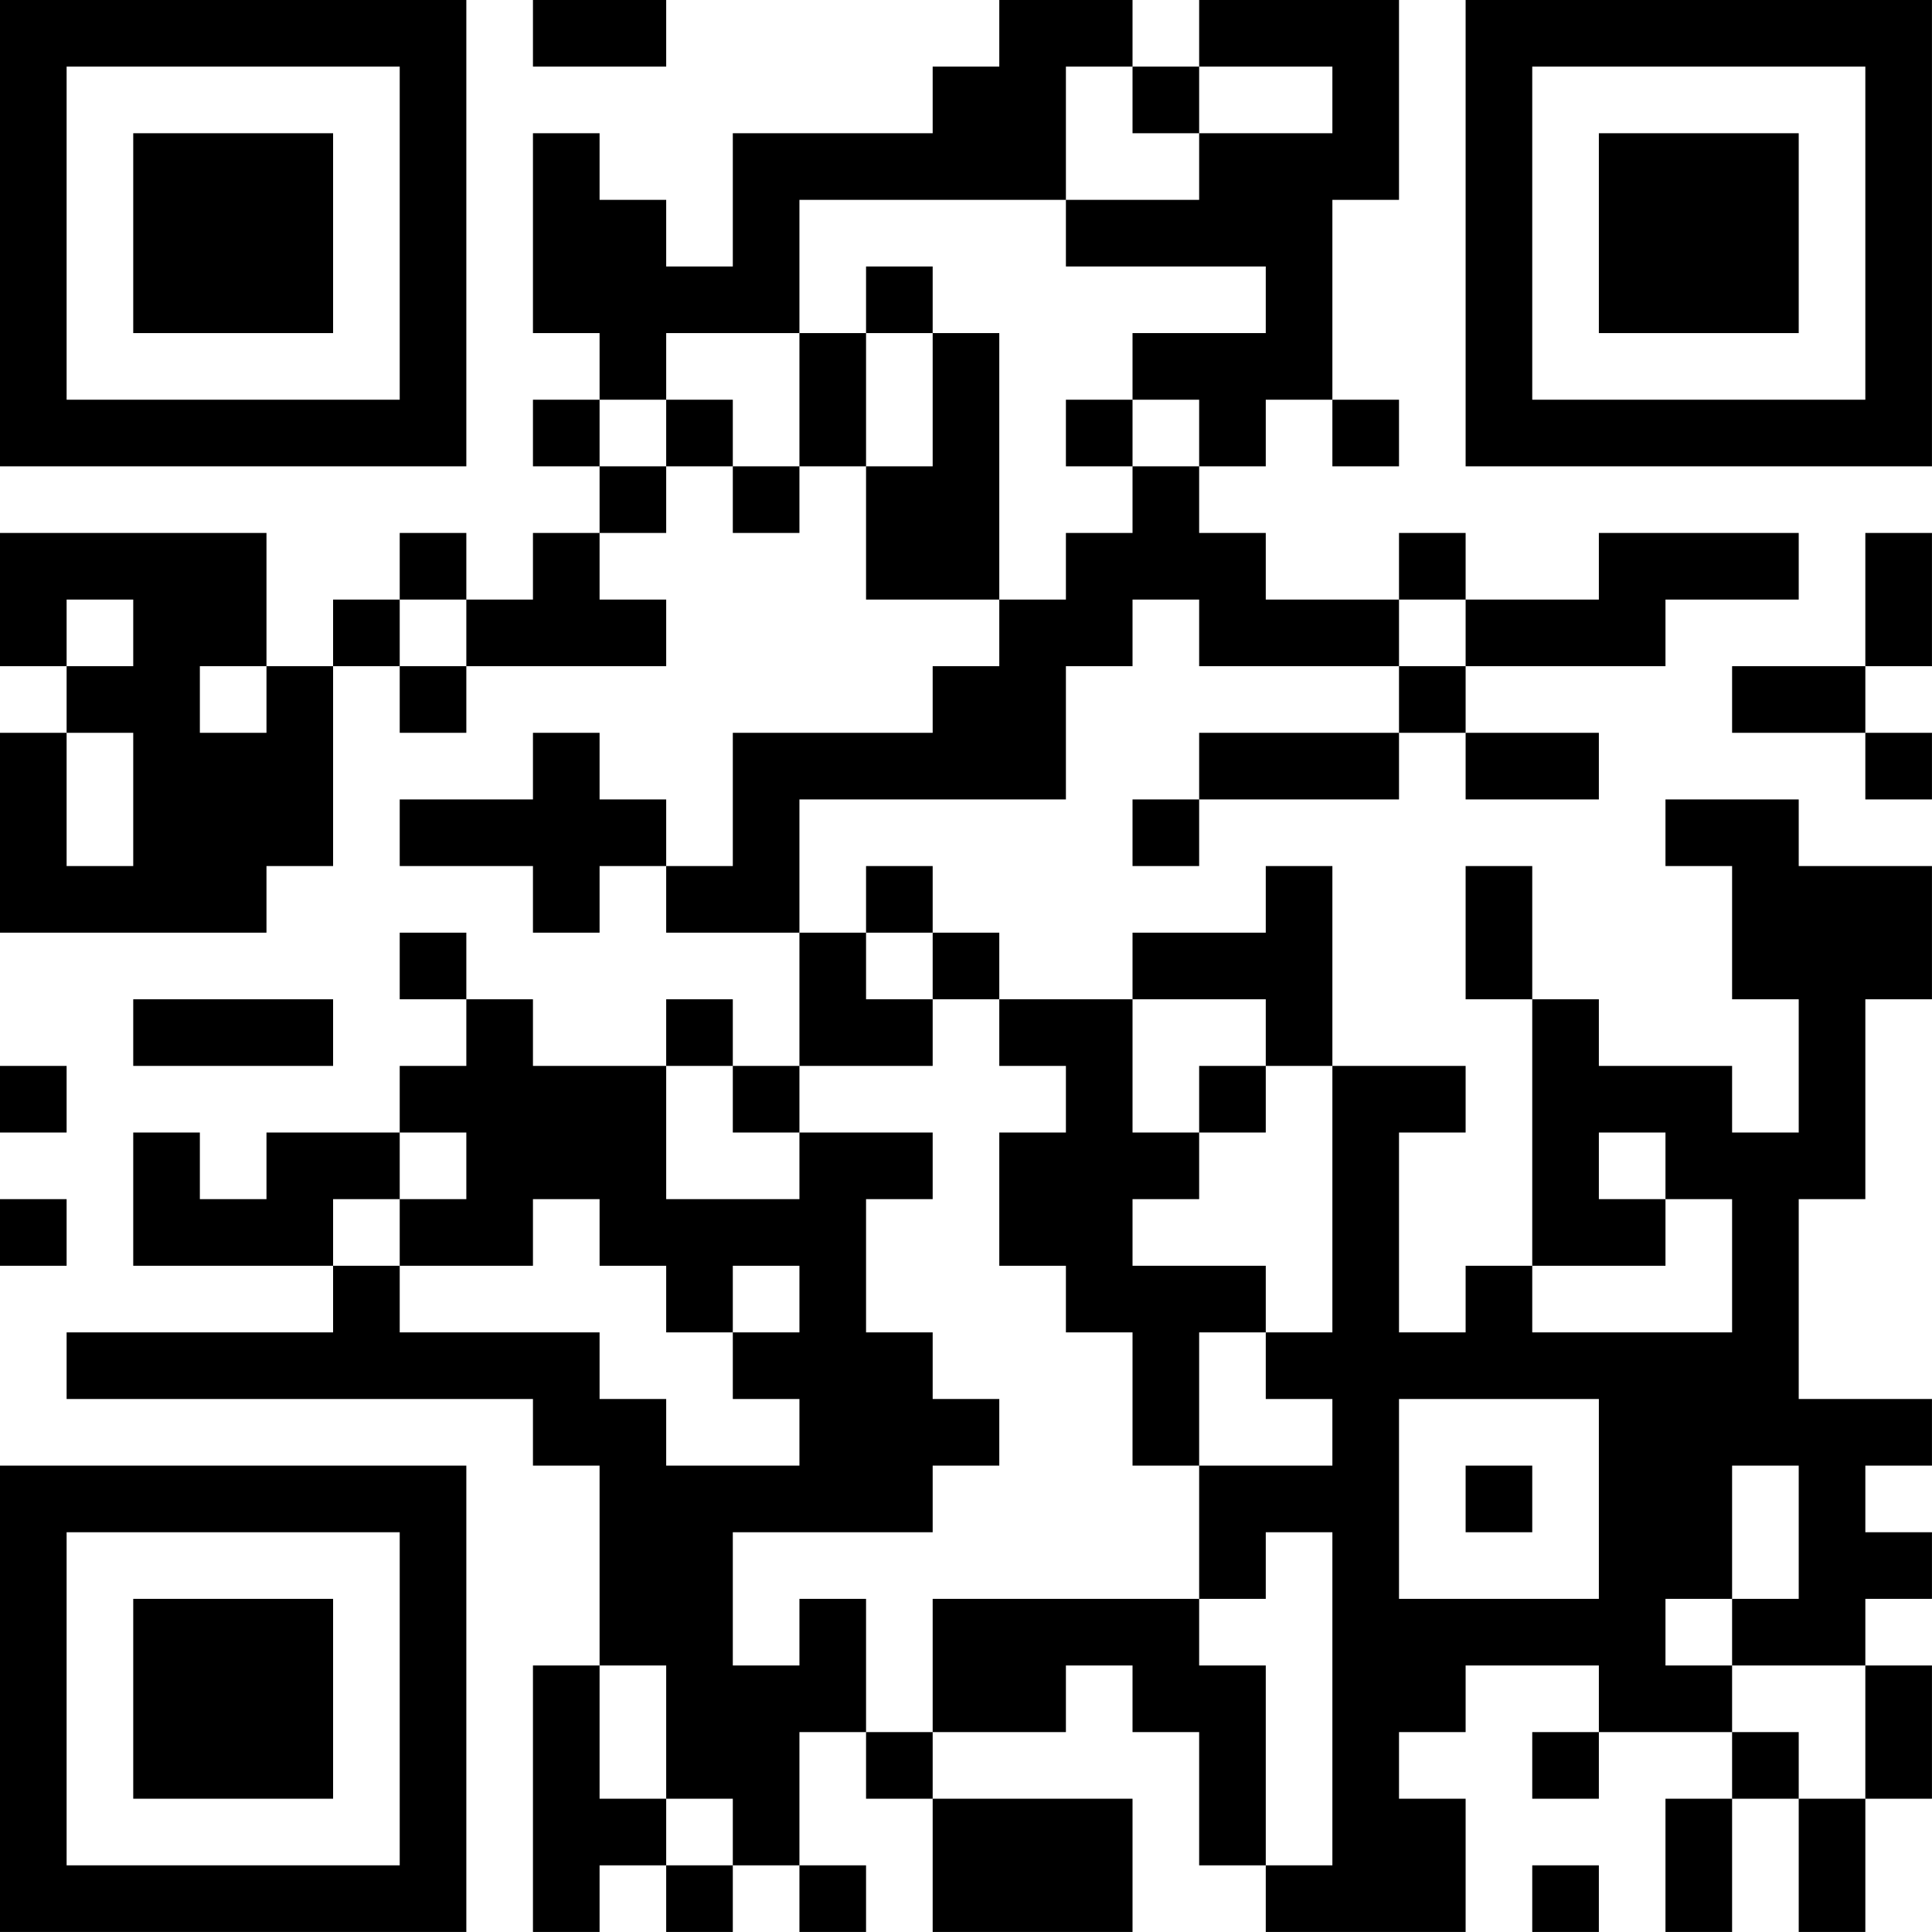
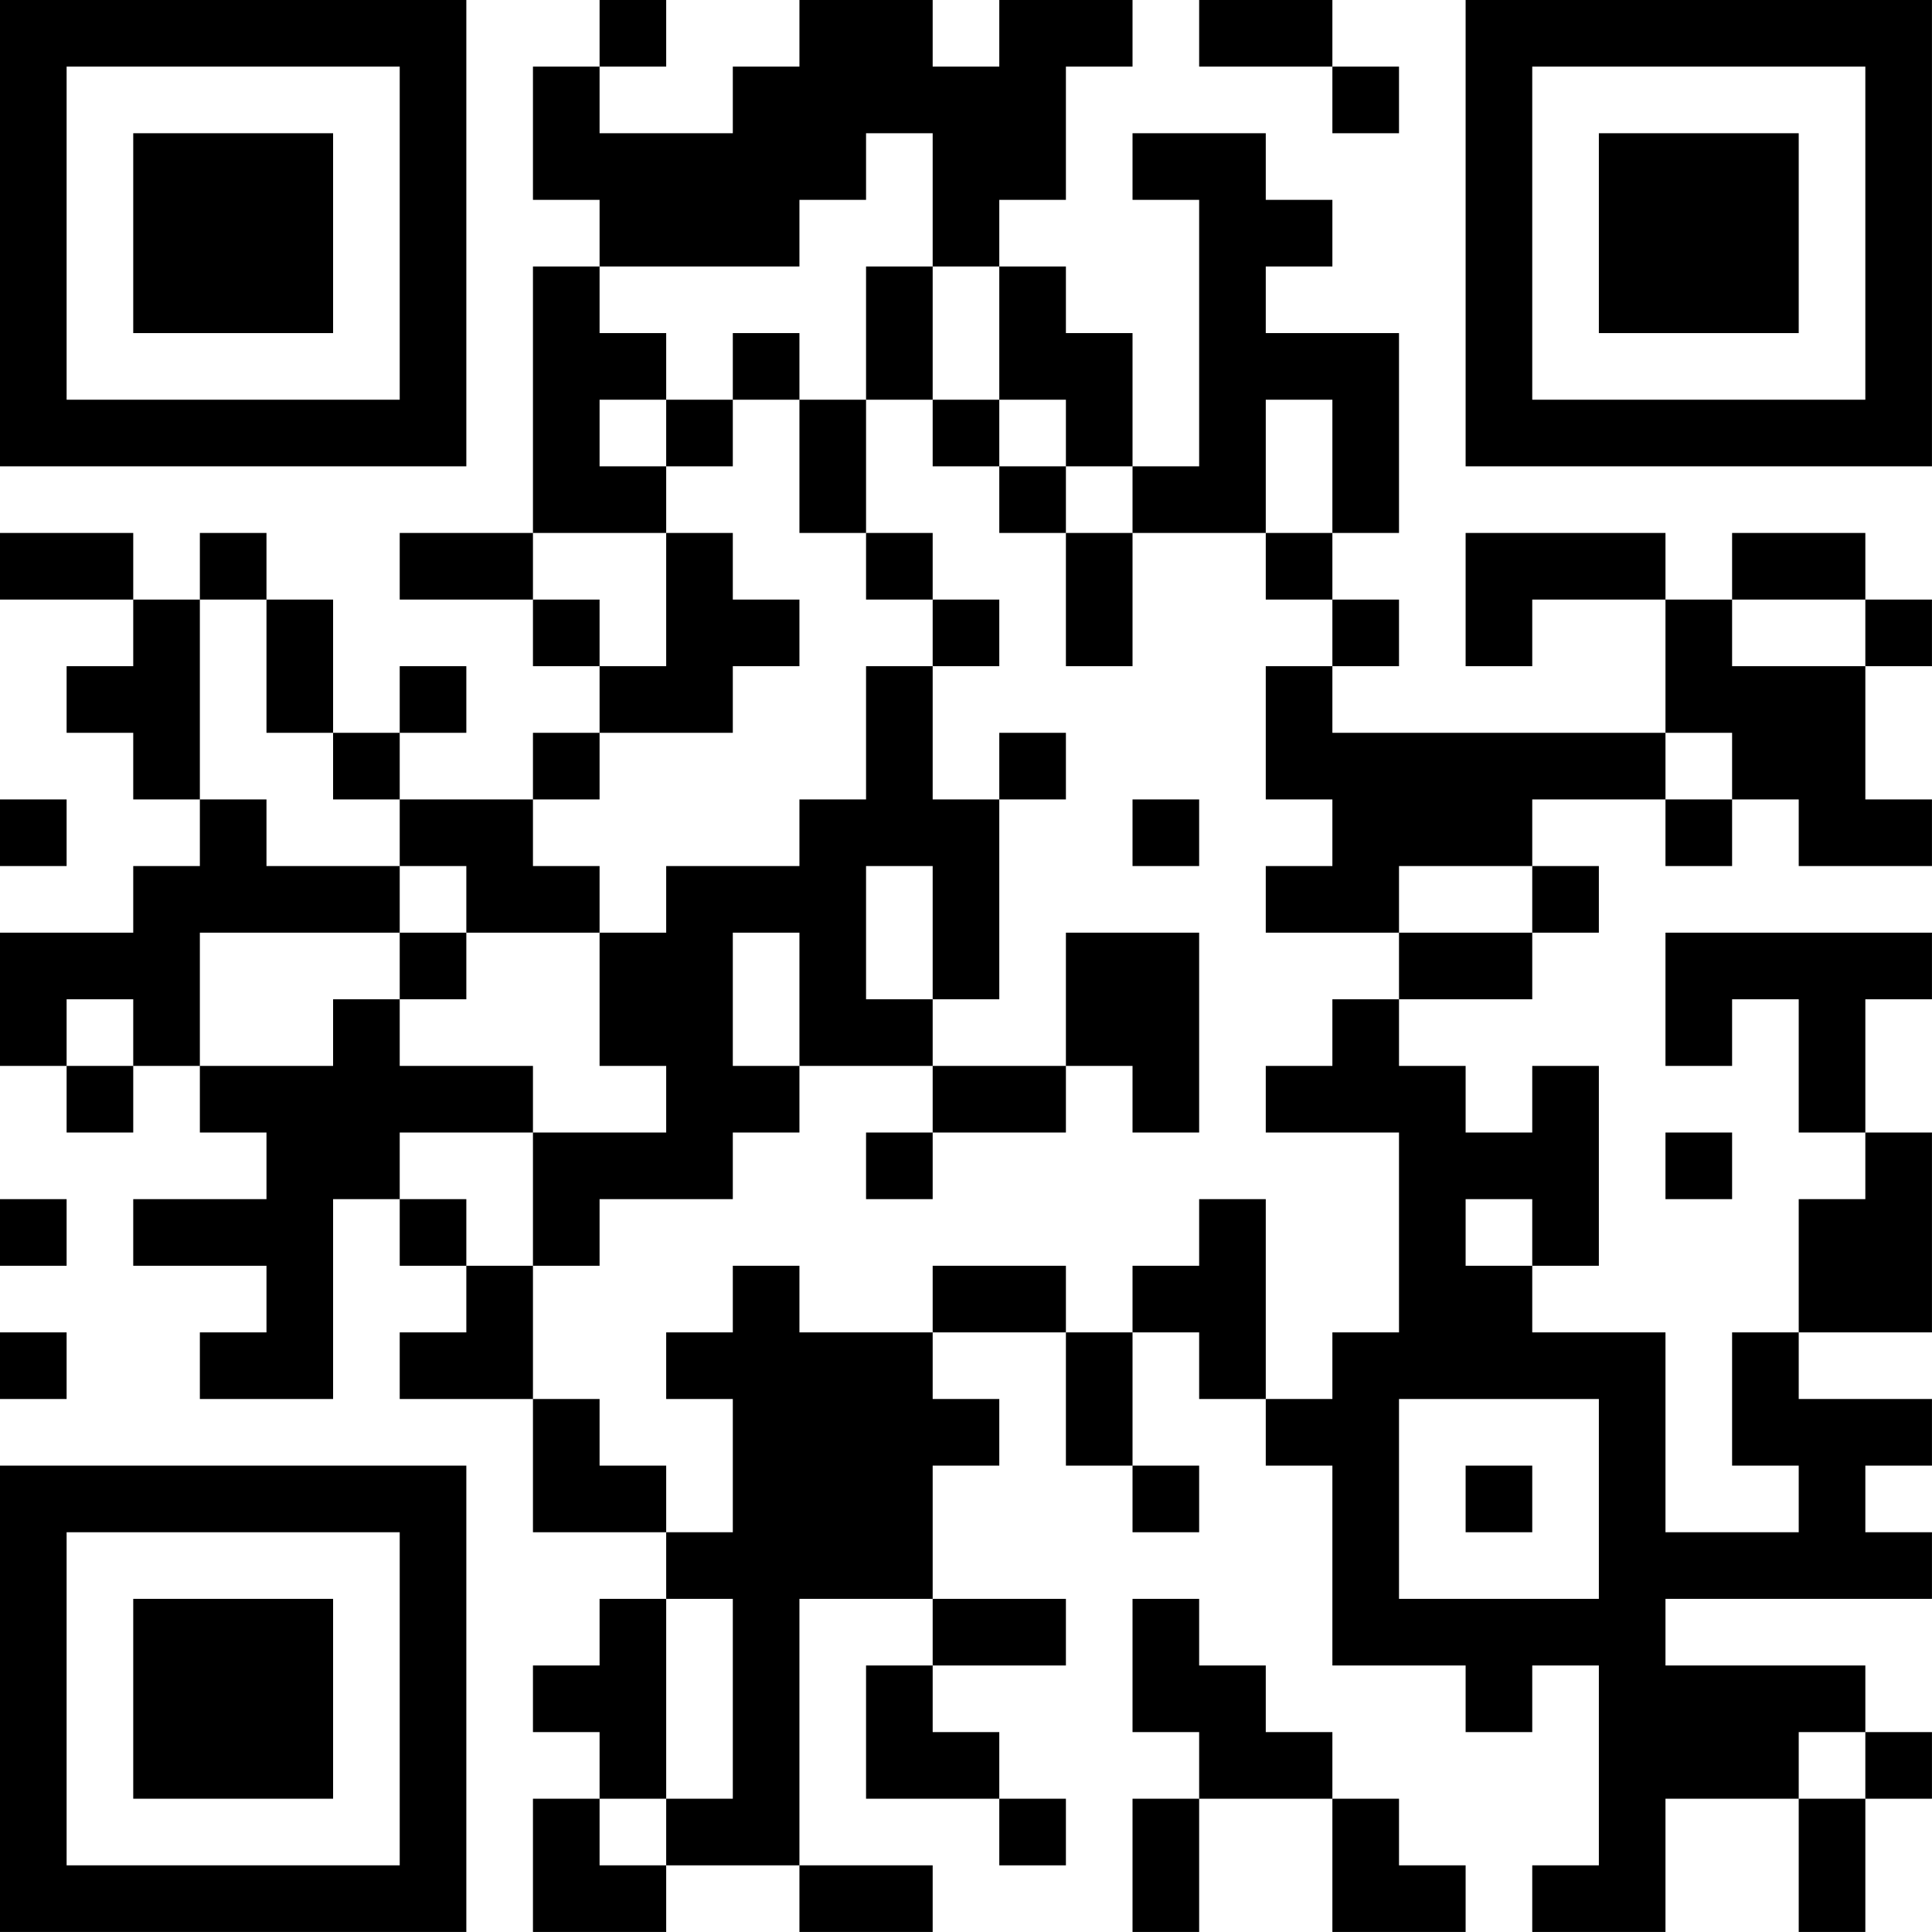
<svg xmlns="http://www.w3.org/2000/svg" version="1.1" width="500" height="500" viewBox="0 0 500 500">
  <rect x="0" y="0" width="500" height="500" fill="#ffffff" />
  <g transform="scale(17.241)">
    <g transform="translate(0,0)">
-       <path fill-rule="evenodd" d="M8 0L8 1L10 1L10 0ZM15 0L15 1L14 1L14 2L11 2L11 4L10 4L10 3L9 3L9 2L8 2L8 5L9 5L9 6L8 6L8 7L9 7L9 8L8 8L8 9L7 9L7 8L6 8L6 9L5 9L5 10L4 10L4 8L0 8L0 10L1 10L1 11L0 11L0 14L4 14L4 13L5 13L5 10L6 10L6 11L7 11L7 10L10 10L10 9L9 9L9 8L10 8L10 7L11 7L11 8L12 8L12 7L13 7L13 9L15 9L15 10L14 10L14 11L11 11L11 13L10 13L10 12L9 12L9 11L8 11L8 12L6 12L6 13L8 13L8 14L9 14L9 13L10 13L10 14L12 14L12 16L11 16L11 15L10 15L10 16L8 16L8 15L7 15L7 14L6 14L6 15L7 15L7 16L6 16L6 17L4 17L4 18L3 18L3 17L2 17L2 19L5 19L5 20L1 20L1 21L8 21L8 22L9 22L9 25L8 25L8 29L9 29L9 28L10 28L10 29L11 29L11 28L12 28L12 29L13 29L13 28L12 28L12 26L13 26L13 27L14 27L14 29L17 29L17 27L14 27L14 26L16 26L16 25L17 25L17 26L18 26L18 28L19 28L19 29L22 29L22 27L21 27L21 26L22 26L22 25L24 25L24 26L23 26L23 27L24 27L24 26L26 26L26 27L25 27L25 29L26 29L26 27L27 27L27 29L28 29L28 27L29 27L29 25L28 25L28 24L29 24L29 23L28 23L28 22L29 22L29 21L27 21L27 18L28 18L28 15L29 15L29 13L27 13L27 12L25 12L25 13L26 13L26 15L27 15L27 17L26 17L26 16L24 16L24 15L23 15L23 13L22 13L22 15L23 15L23 19L22 19L22 20L21 20L21 17L22 17L22 16L20 16L20 13L19 13L19 14L17 14L17 15L15 15L15 14L14 14L14 13L13 13L13 14L12 14L12 12L16 12L16 10L17 10L17 9L18 9L18 10L21 10L21 11L18 11L18 12L17 12L17 13L18 13L18 12L21 12L21 11L22 11L22 12L24 12L24 11L22 11L22 10L25 10L25 9L27 9L27 8L24 8L24 9L22 9L22 8L21 8L21 9L19 9L19 8L18 8L18 7L19 7L19 6L20 6L20 7L21 7L21 6L20 6L20 3L21 3L21 0L18 0L18 1L17 1L17 0ZM16 1L16 3L12 3L12 5L10 5L10 6L9 6L9 7L10 7L10 6L11 6L11 7L12 7L12 5L13 5L13 7L14 7L14 5L15 5L15 9L16 9L16 8L17 8L17 7L18 7L18 6L17 6L17 5L19 5L19 4L16 4L16 3L18 3L18 2L20 2L20 1L18 1L18 2L17 2L17 1ZM13 4L13 5L14 5L14 4ZM16 6L16 7L17 7L17 6ZM28 8L28 10L26 10L26 11L28 11L28 12L29 12L29 11L28 11L28 10L29 10L29 8ZM1 9L1 10L2 10L2 9ZM6 9L6 10L7 10L7 9ZM21 9L21 10L22 10L22 9ZM3 10L3 11L4 11L4 10ZM1 11L1 13L2 13L2 11ZM13 14L13 15L14 15L14 16L12 16L12 17L11 17L11 16L10 16L10 18L12 18L12 17L14 17L14 18L13 18L13 20L14 20L14 21L15 21L15 22L14 22L14 23L11 23L11 25L12 25L12 24L13 24L13 26L14 26L14 24L18 24L18 25L19 25L19 28L20 28L20 23L19 23L19 24L18 24L18 22L20 22L20 21L19 21L19 20L20 20L20 16L19 16L19 15L17 15L17 17L18 17L18 18L17 18L17 19L19 19L19 20L18 20L18 22L17 22L17 20L16 20L16 19L15 19L15 17L16 17L16 16L15 16L15 15L14 15L14 14ZM2 15L2 16L5 16L5 15ZM0 16L0 17L1 17L1 16ZM18 16L18 17L19 17L19 16ZM6 17L6 18L5 18L5 19L6 19L6 20L9 20L9 21L10 21L10 22L12 22L12 21L11 21L11 20L12 20L12 19L11 19L11 20L10 20L10 19L9 19L9 18L8 18L8 19L6 19L6 18L7 18L7 17ZM24 17L24 18L25 18L25 19L23 19L23 20L26 20L26 18L25 18L25 17ZM0 18L0 19L1 19L1 18ZM21 21L21 24L24 24L24 21ZM22 22L22 23L23 23L23 22ZM26 22L26 24L25 24L25 25L26 25L26 26L27 26L27 27L28 27L28 25L26 25L26 24L27 24L27 22ZM9 25L9 27L10 27L10 28L11 28L11 27L10 27L10 25ZM23 28L23 29L24 29L24 28ZM0 0L0 7L7 7L7 0ZM1 1L1 6L6 6L6 1ZM2 2L2 5L5 5L5 2ZM22 0L22 7L29 7L29 0ZM23 1L23 6L28 6L28 1ZM24 2L24 5L27 5L27 2ZM0 22L0 29L7 29L7 22ZM1 23L1 28L6 28L6 23ZM2 24L2 27L5 27L5 24Z" fill="#000000" />
+       <path fill-rule="evenodd" d="M9 0L9 1L8 1L8 3L9 3L9 4L8 4L8 8L6 8L6 9L8 9L8 10L9 10L9 11L8 11L8 12L6 12L6 11L7 11L7 10L6 10L6 11L5 11L5 9L4 9L4 8L3 8L3 9L2 9L2 8L0 8L0 9L2 9L2 10L1 10L1 11L2 11L2 12L3 12L3 13L2 13L2 14L0 14L0 16L1 16L1 17L2 17L2 16L3 16L3 17L4 17L4 18L2 18L2 19L4 19L4 20L3 20L3 21L5 21L5 18L6 18L6 19L7 19L7 20L6 20L6 21L8 21L8 23L10 23L10 24L9 24L9 25L8 25L8 26L9 26L9 27L8 27L8 29L10 29L10 28L12 28L12 29L14 29L14 28L12 28L12 24L14 24L14 25L13 25L13 27L15 27L15 28L16 28L16 27L15 27L15 26L14 26L14 25L16 25L16 24L14 24L14 22L15 22L15 21L14 21L14 20L16 20L16 22L17 22L17 23L18 23L18 22L17 22L17 20L18 20L18 21L19 21L19 22L20 22L20 25L22 25L22 26L23 26L23 25L24 25L24 28L23 28L23 29L25 29L25 27L27 27L27 29L28 29L28 27L29 27L29 26L28 26L28 25L25 25L25 24L29 24L29 23L28 23L28 22L29 22L29 21L27 21L27 20L29 20L29 17L28 17L28 15L29 15L29 14L25 14L25 16L26 16L26 15L27 15L27 17L28 17L28 18L27 18L27 20L26 20L26 22L27 22L27 23L25 23L25 20L23 20L23 19L24 19L24 16L23 16L23 17L22 17L22 16L21 16L21 15L23 15L23 14L24 14L24 13L23 13L23 12L25 12L25 13L26 13L26 12L27 12L27 13L29 13L29 12L28 12L28 10L29 10L29 9L28 9L28 8L26 8L26 9L25 9L25 8L22 8L22 10L23 10L23 9L25 9L25 11L20 11L20 10L21 10L21 9L20 9L20 8L21 8L21 5L19 5L19 4L20 4L20 3L19 3L19 2L17 2L17 3L18 3L18 7L17 7L17 5L16 5L16 4L15 4L15 3L16 3L16 1L17 1L17 0L15 0L15 1L14 1L14 0L12 0L12 1L11 1L11 2L9 2L9 1L10 1L10 0ZM18 0L18 1L20 1L20 2L21 2L21 1L20 1L20 0ZM13 2L13 3L12 3L12 4L9 4L9 5L10 5L10 6L9 6L9 7L10 7L10 8L8 8L8 9L9 9L9 10L10 10L10 8L11 8L11 9L12 9L12 10L11 10L11 11L9 11L9 12L8 12L8 13L9 13L9 14L7 14L7 13L6 13L6 12L5 12L5 11L4 11L4 9L3 9L3 12L4 12L4 13L6 13L6 14L3 14L3 16L5 16L5 15L6 15L6 16L8 16L8 17L6 17L6 18L7 18L7 19L8 19L8 21L9 21L9 22L10 22L10 23L11 23L11 21L10 21L10 20L11 20L11 19L12 19L12 20L14 20L14 19L16 19L16 20L17 20L17 19L18 19L18 18L19 18L19 21L20 21L20 20L21 20L21 17L19 17L19 16L20 16L20 15L21 15L21 14L23 14L23 13L21 13L21 14L19 14L19 13L20 13L20 12L19 12L19 10L20 10L20 9L19 9L19 8L20 8L20 6L19 6L19 8L17 8L17 7L16 7L16 6L15 6L15 4L14 4L14 2ZM13 4L13 6L12 6L12 5L11 5L11 6L10 6L10 7L11 7L11 6L12 6L12 8L13 8L13 9L14 9L14 10L13 10L13 12L12 12L12 13L10 13L10 14L9 14L9 16L10 16L10 17L8 17L8 19L9 19L9 18L11 18L11 17L12 17L12 16L14 16L14 17L13 17L13 18L14 18L14 17L16 17L16 16L17 16L17 17L18 17L18 14L16 14L16 16L14 16L14 15L15 15L15 12L16 12L16 11L15 11L15 12L14 12L14 10L15 10L15 9L14 9L14 8L13 8L13 6L14 6L14 7L15 7L15 8L16 8L16 10L17 10L17 8L16 8L16 7L15 7L15 6L14 6L14 4ZM26 9L26 10L28 10L28 9ZM25 11L25 12L26 12L26 11ZM0 12L0 13L1 13L1 12ZM17 12L17 13L18 13L18 12ZM13 13L13 15L14 15L14 13ZM6 14L6 15L7 15L7 14ZM11 14L11 16L12 16L12 14ZM1 15L1 16L2 16L2 15ZM25 17L25 18L26 18L26 17ZM0 18L0 19L1 19L1 18ZM22 18L22 19L23 19L23 18ZM0 20L0 21L1 21L1 20ZM21 21L21 24L24 24L24 21ZM22 22L22 23L23 23L23 22ZM10 24L10 27L9 27L9 28L10 28L10 27L11 27L11 24ZM17 24L17 26L18 26L18 27L17 27L17 29L18 29L18 27L20 27L20 29L22 29L22 28L21 28L21 27L20 27L20 26L19 26L19 25L18 25L18 24ZM27 26L27 27L28 27L28 26ZM0 0L0 7L7 7L7 0ZM1 1L1 6L6 6L6 1ZM2 2L2 5L5 5L5 2ZM22 0L22 7L29 7L29 0ZM23 1L23 6L28 6L28 1ZM24 2L24 5L27 5L27 2ZM0 22L0 29L7 29L7 22ZM1 23L1 28L6 28L6 23ZM2 24L2 27L5 27L5 24Z" fill="#000000" />
    </g>
  </g>
</svg>
